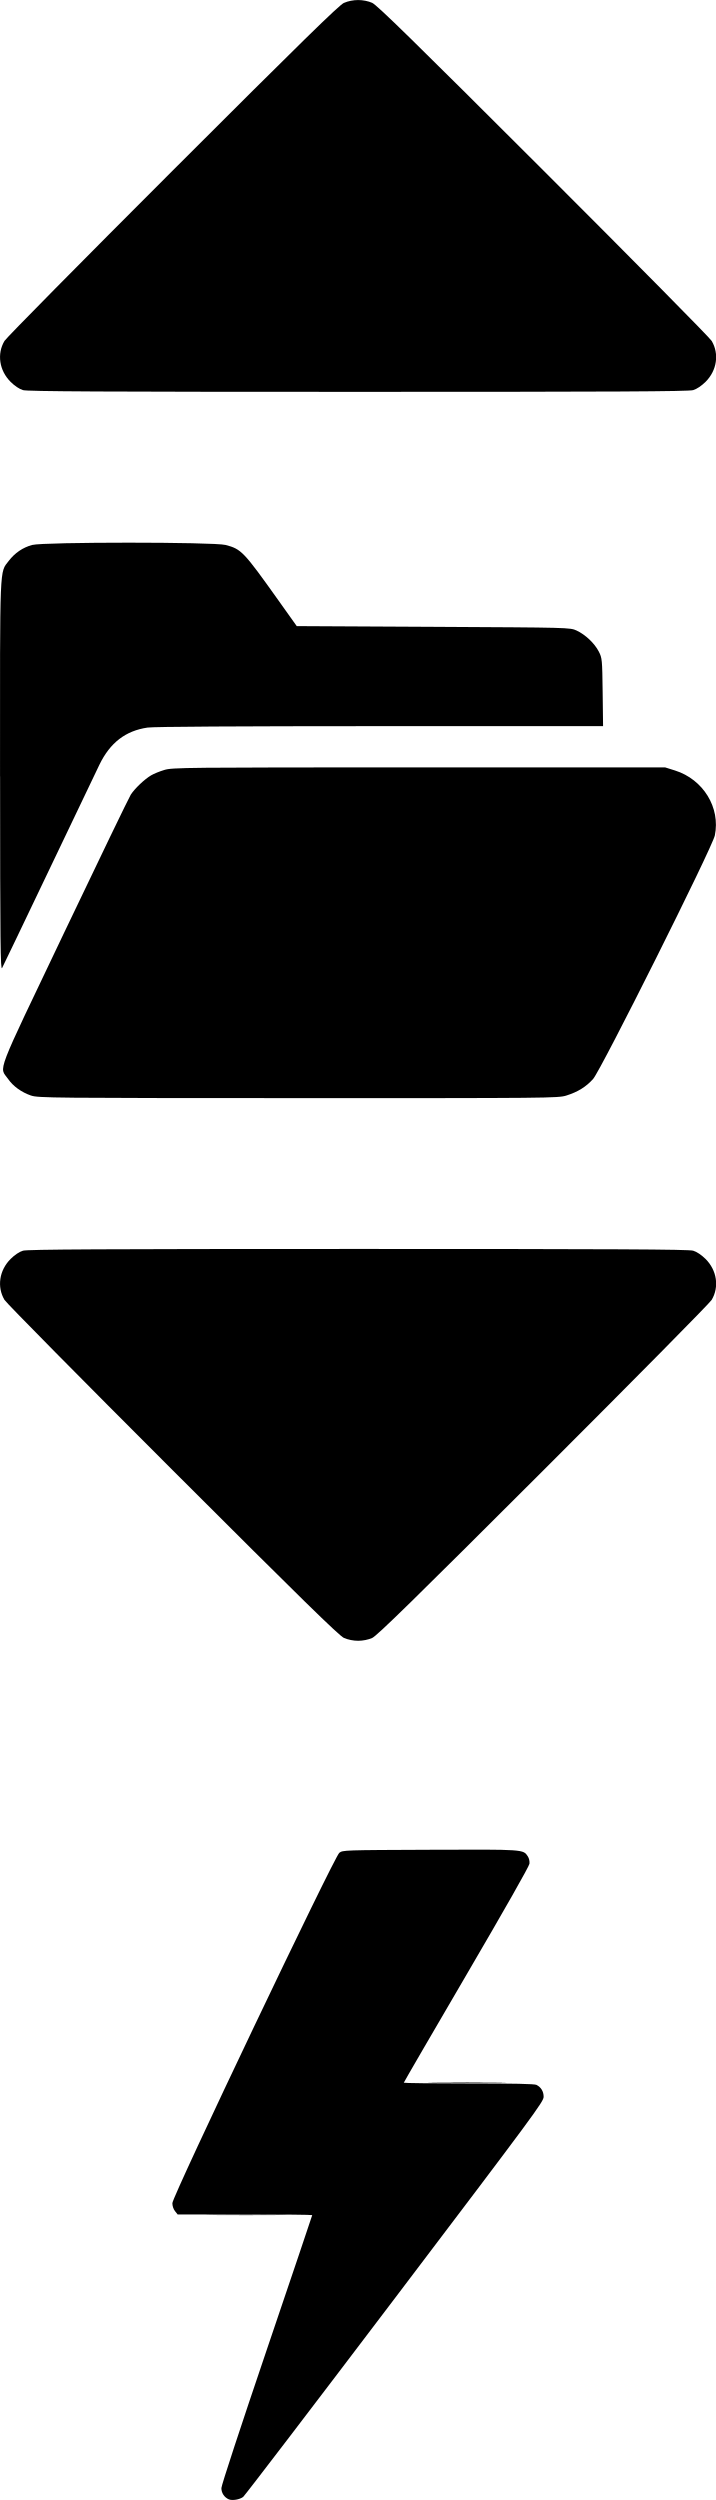
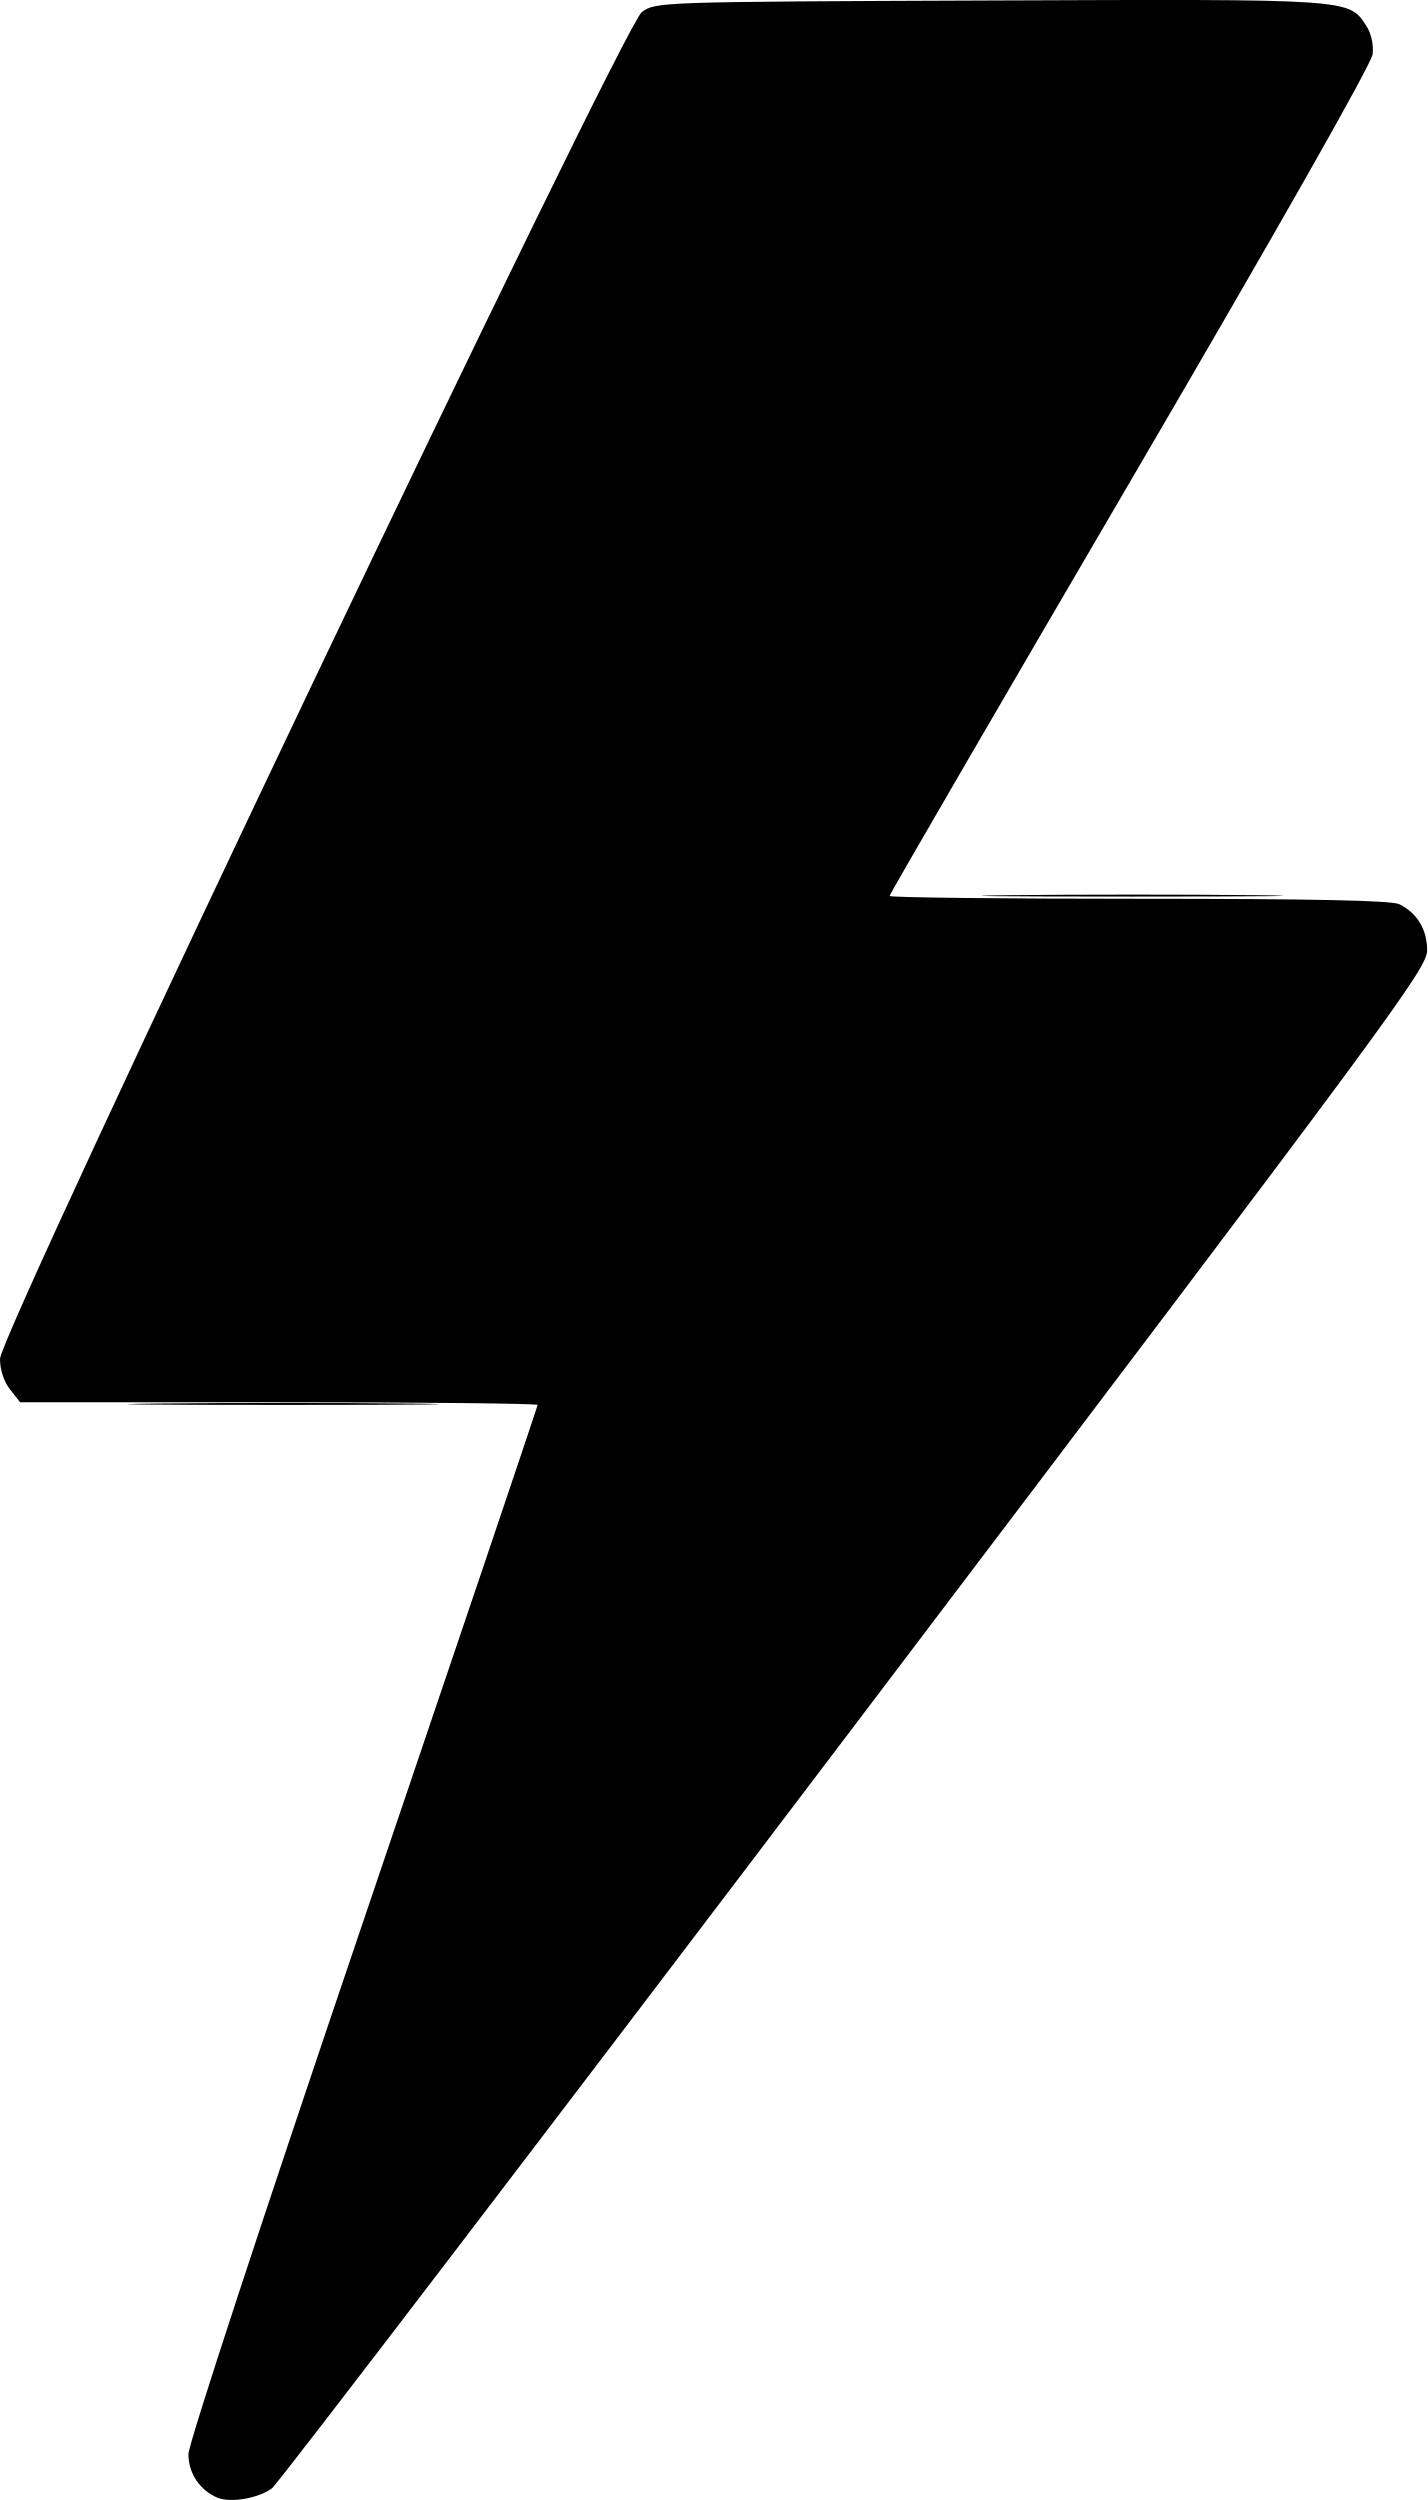
- <svg xmlns="http://www.w3.org/2000/svg" width="12mm" height="41.9mm" viewBox="0 0 12 41.9" version="1.1" id="svg5" xml:space="preserve">
+ <svg xmlns="http://www.w3.org/2000/svg" width="6.222mm" height="10.9mm" viewBox="0 0 6.222 10.9" version="1.1" id="svg5" xml:space="preserve">
  <defs id="defs2" />
-   <g id="layer1" transform="translate(-34.54736,-89.48147)">
+   <g id="layer1" transform="translate(-37.43631,-120.4814)">
    <g id="g365" transform="matrix(0.08474655,0,0,0.08474655,39.33199,118.6947)" style="fill:#000000">
      <path style="fill:#000000;fill-opacity:1;stroke-width:0.251" d="m -14.265,93.291 c 3.562,-0.039 9.39,-0.039 12.951,0 3.562,0.039 0.648,0.072 -6.476,0.072 -7.123,0 -10.037,-0.032 -6.476,-0.072 z" id="path371" />
      <path style="fill:#000000;fill-opacity:1;stroke-width:0.251" d="m 29.637,67.137 c 3.502,-0.039 9.161,-0.039 12.574,8.3e-5 3.414,0.04 0.548,0.072 -6.368,0.072 -6.916,-4.5e-5 -9.709,-0.032 -6.207,-0.072 z" id="path369" />
      <path style="fill:#000000;fill-opacity:1;stroke-width:0.251" d="m -11.184,149.583 c -0.909,-0.387 -1.498,-1.272 -1.49,-2.243 0.004,-0.535 3.778,-12.035 8.985,-27.381 4.938,-14.552 8.978,-26.519 8.978,-26.595 0,-0.075 -5.99,-0.137 -13.31,-0.137 H -21.333 l -0.521,-0.663 c -0.314,-0.399 -0.519,-1.024 -0.514,-1.572 0.01,-1.364 32.026,-68.545 33.019,-69.286 0.704,-0.525 0.862,-0.531 17.914,-0.598 18.688,-0.074 18.446,-0.09 19.358,1.303 0.257,0.392 0.385,0.972 0.325,1.467 -0.061,0.502 -4.885,9.004 -12.476,21.987 -6.807,11.642 -12.376,21.233 -12.376,21.313 0,0.08 5.779,0.145 12.842,0.145 8.963,0 13.008,0.085 13.392,0.281 0.922,0.471 1.418,1.294 1.423,2.36 0.004,0.949 -1.666,3.211 -29.435,39.86 -16.191,21.37 -29.688,39.042 -29.991,39.272 -0.686,0.519 -2.141,0.769 -2.81,0.485 z" id="path367" />
    </g>
-     <g id="g329" transform="translate(4.00079,-2.462025)" style="fill:#000000">
-       <path style="fill:#000000;stroke-width:0.023" d="m 31.069,110.306 c -0.164,-0.057 -0.301,-0.156 -0.386,-0.278 -0.149,-0.217 -0.237,0.013 0.942,-2.46 0.583,-1.222 1.083,-2.259 1.113,-2.305 0.066,-0.103 0.23,-0.259 0.34,-0.324 0.045,-0.027 0.145,-0.068 0.223,-0.091 0.134,-0.041 0.328,-0.043 4.267,-0.043 h 4.126 l 0.166,0.052 c 0.473,0.149 0.764,0.623 0.667,1.089 -0.041,0.2 -1.907,3.931 -2.04,4.081 -0.118,0.132 -0.255,0.217 -0.449,0.278 -0.137,0.043 -0.296,0.044 -4.495,0.043 -4.127,-7.2e-4 -4.359,-0.003 -4.475,-0.043 z m -0.522,-5.35 c -0.001,-3.613 -0.009,-3.408 0.147,-3.613 0.102,-0.133 0.236,-0.224 0.392,-0.266 0.192,-0.051 3.045,-0.051 3.242,1.7e-4 0.263,0.069 0.3,0.107 0.883,0.926 l 0.309,0.434 2.29,0.012 c 2.285,0.012 2.29,0.012 2.4,0.062 0.147,0.068 0.301,0.214 0.372,0.352 0.056,0.109 0.058,0.131 0.065,0.681 l 0.007,0.569 -3.735,4.7e-4 c -2.382,2.6e-4 -3.795,0.009 -3.899,0.024 -0.368,0.053 -0.628,0.253 -0.807,0.622 -0.056,0.115 -0.439,0.915 -0.85,1.778 -0.412,0.863 -0.763,1.596 -0.781,1.629 -0.028,0.052 -0.033,-0.392 -0.034,-3.212 z" id="path179" />
-       <path style="fill:#000000;stroke-width:0.023" d="m 36.312,119.396 c -0.082,-0.037 -0.714,-0.655 -2.869,-2.809 -1.52,-1.519 -2.789,-2.804 -2.821,-2.857 -0.13,-0.218 -0.088,-0.497 0.103,-0.687 0.067,-0.067 0.148,-0.121 0.207,-0.138 0.075,-0.022 1.335,-0.029 5.616,-0.029 4.28,0 5.541,0.006 5.616,0.029 0.059,0.017 0.14,0.072 0.207,0.138 0.191,0.19 0.233,0.469 0.103,0.687 -0.031,0.053 -1.301,1.338 -2.821,2.857 -2.155,2.153 -2.787,2.772 -2.869,2.809 -0.065,0.029 -0.156,0.047 -0.235,0.047 -0.079,0 -0.17,-0.018 -0.235,-0.047 z" id="path189" />
-       <path style="fill:#000000;stroke-width:0.023" d="m 36.312,91.991 c -0.082,0.037 -0.714,0.655 -2.869,2.809 -1.52,1.519 -2.789,2.804 -2.821,2.857 -0.13,0.218 -0.088,0.497 0.103,0.687 0.067,0.067 0.148,0.121 0.207,0.138 0.075,0.022 1.335,0.029 5.616,0.029 4.28,0 5.541,-0.006 5.616,-0.029 0.059,-0.017 0.14,-0.072 0.207,-0.138 0.191,-0.19 0.233,-0.469 0.103,-0.687 -0.031,-0.053 -1.301,-1.338 -2.821,-2.857 -2.155,-2.153 -2.787,-2.772 -2.869,-2.809 -0.065,-0.029 -0.156,-0.047 -0.235,-0.047 -0.079,0 -0.17,0.018 -0.235,0.047 z" id="path189-3" />
-     </g>
    <path style="fill:#000000;stroke-width:0.279" id="path345" d="" />
  </g>
</svg>
